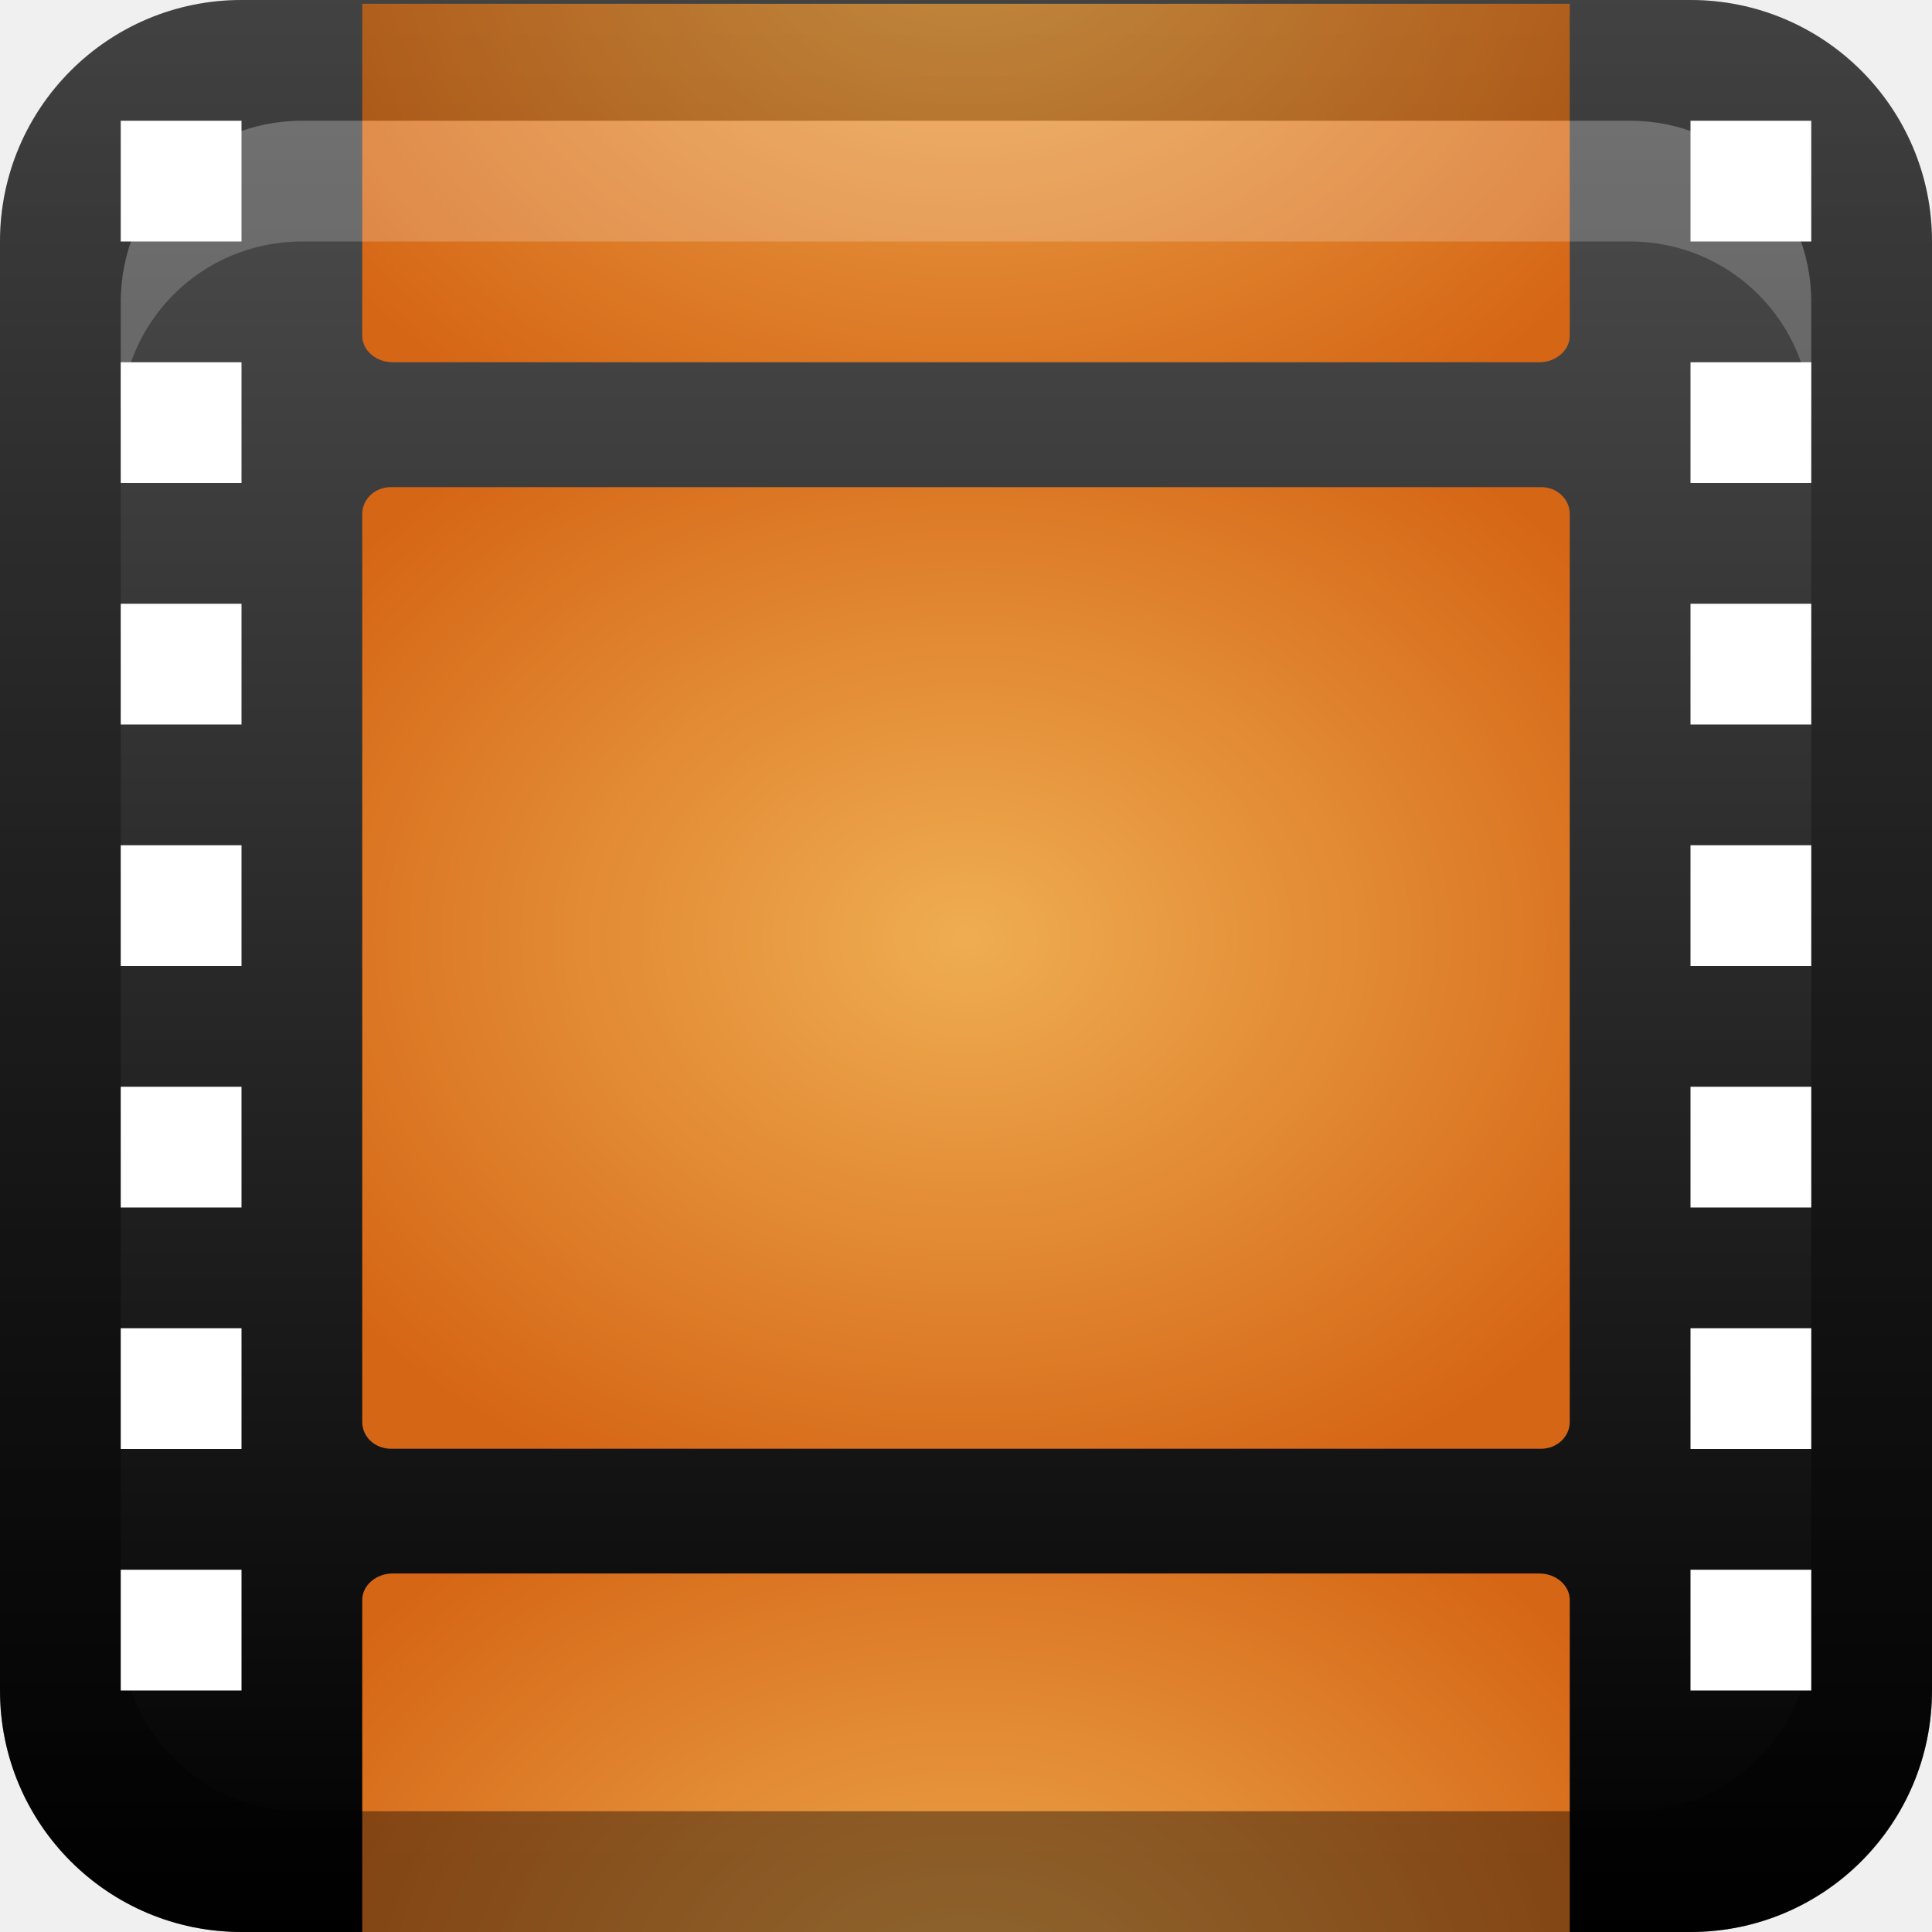
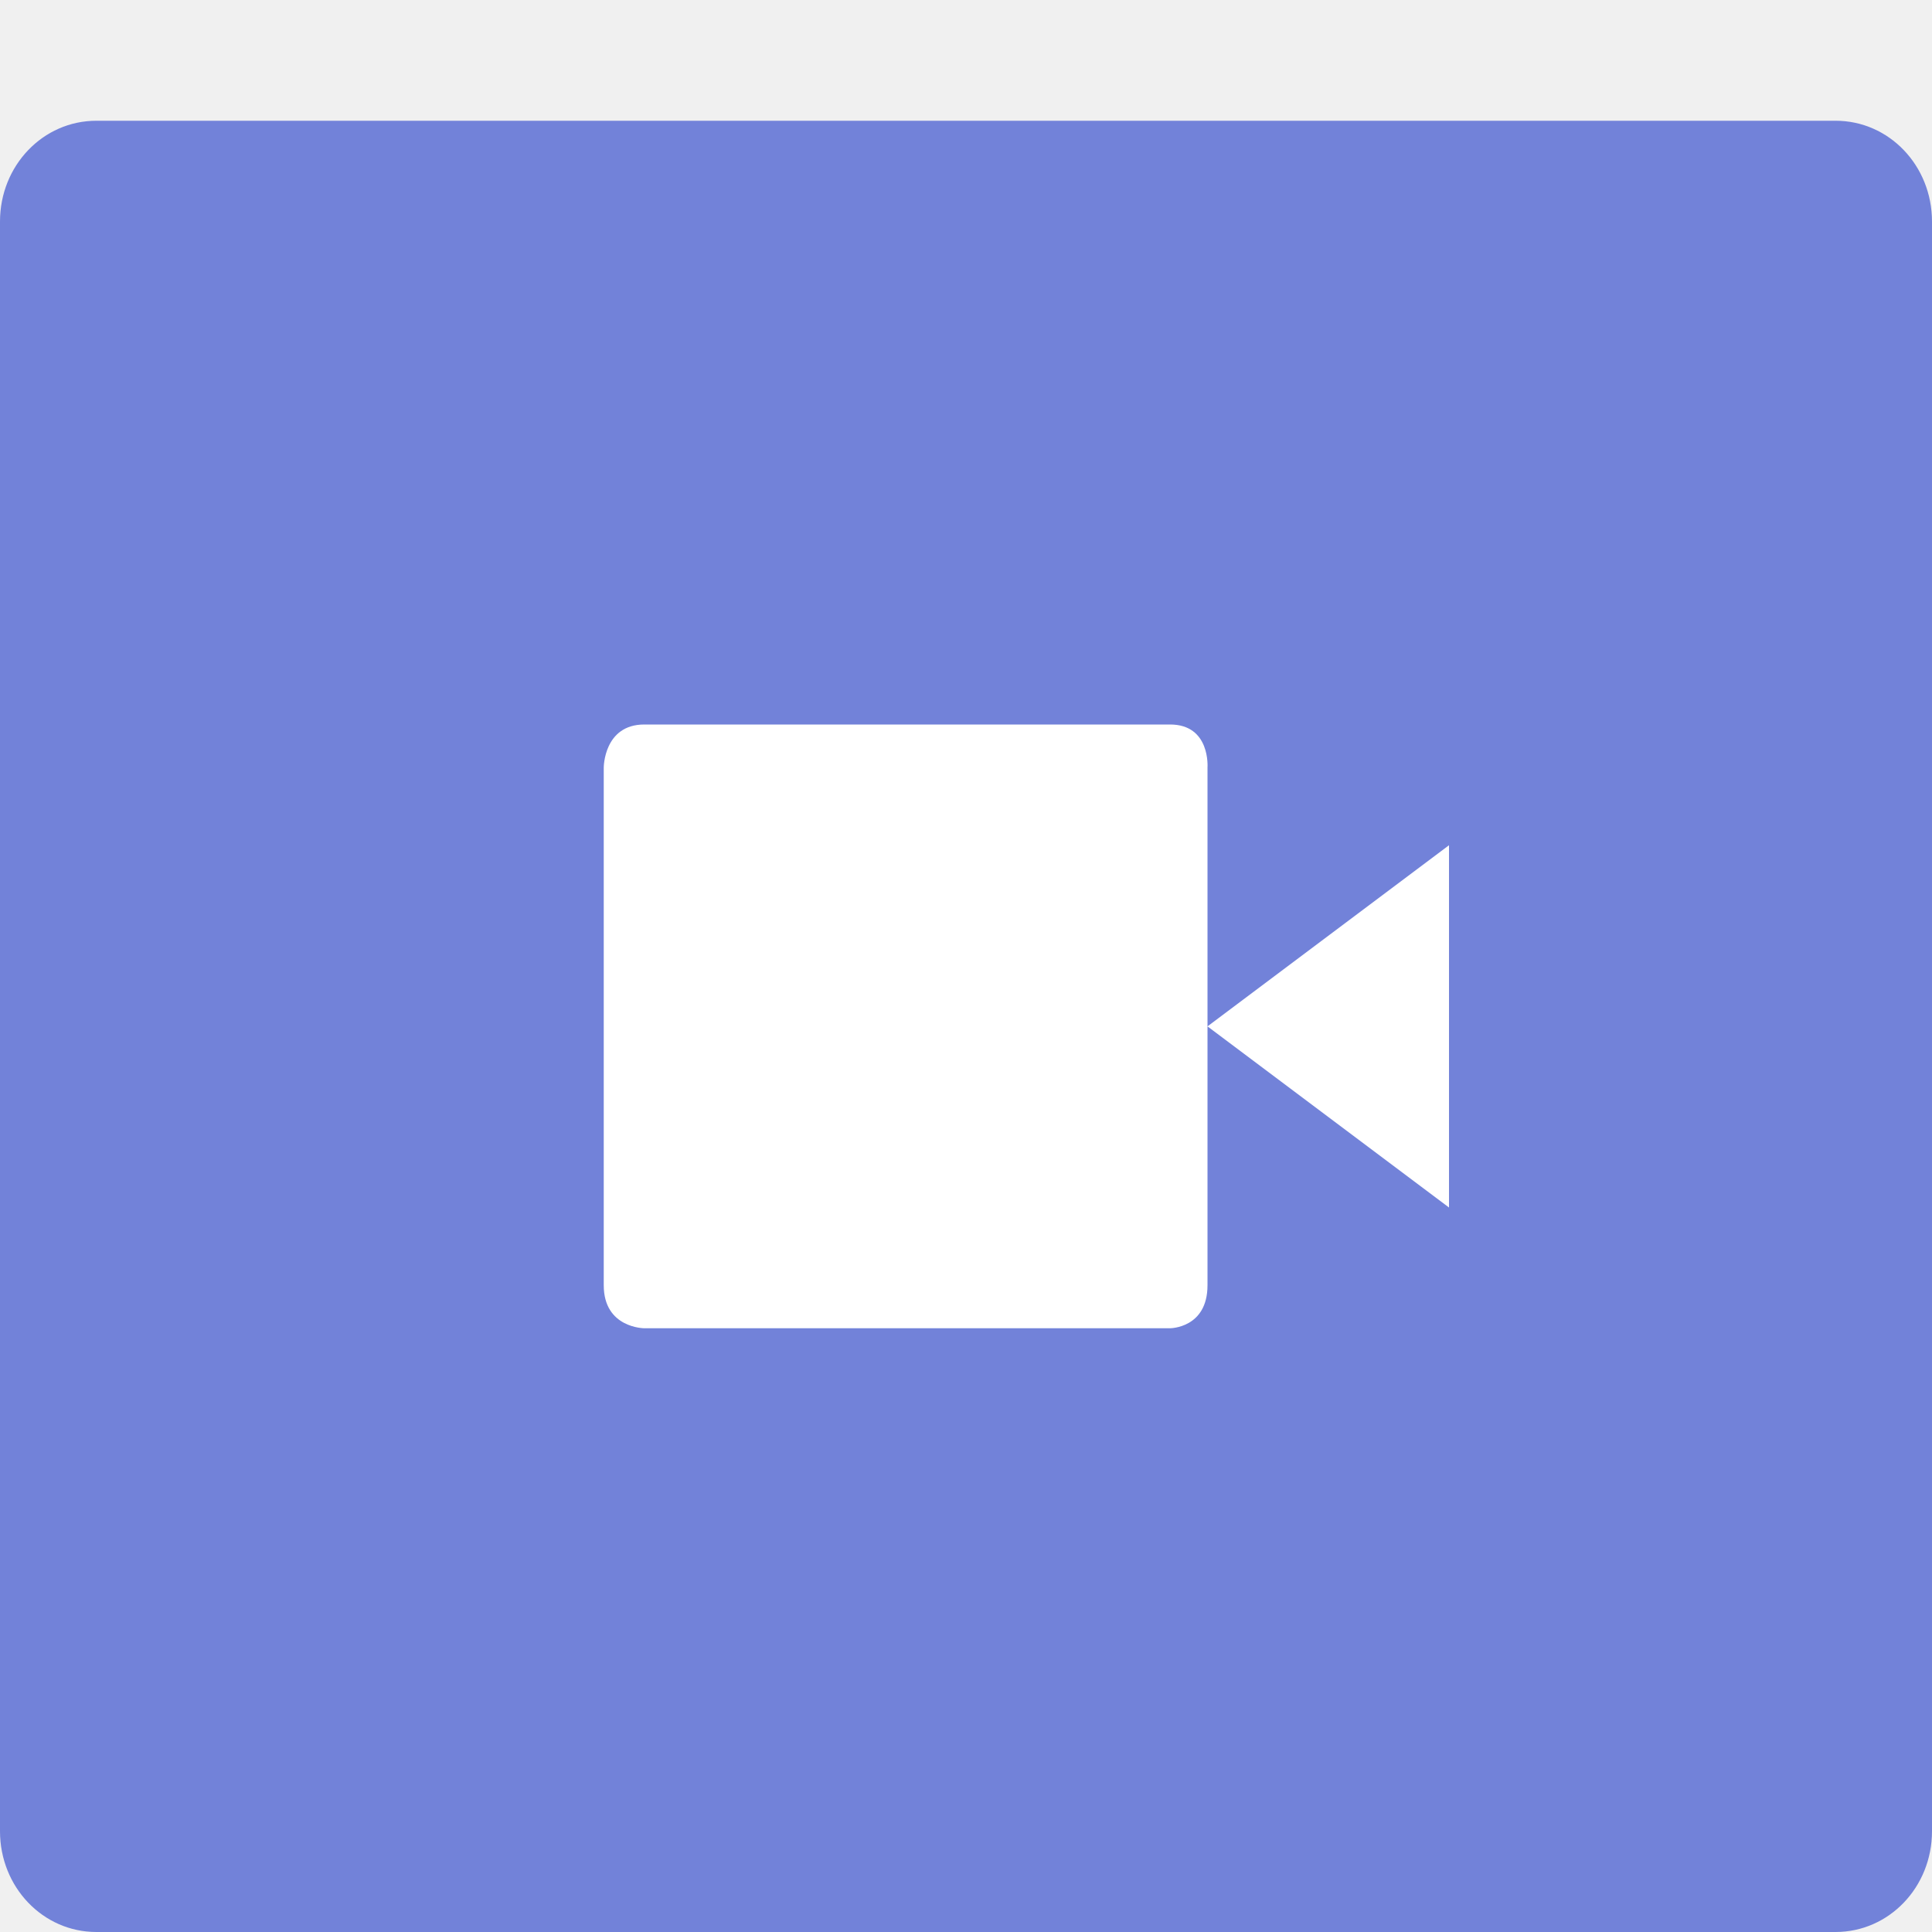
- <svg xmlns="http://www.w3.org/2000/svg" xmlns:xlink="http://www.w3.org/1999/xlink" width="16" height="16" id="svg2" version="1.0" style="display:inline">
-   <defs id="defs4">
-     <linearGradient id="linearGradient3327">
-       <stop style="stop-color:#000000;stop-opacity:1;" offset="0" id="stop3330" />
-       <stop style="stop-color:#000000;stop-opacity:0;" offset="1" id="stop3333" />
-     </linearGradient>
-     <linearGradient id="ButtonColor" x1="10.32" y1="21" x2="10.32" y2="0.999" gradientUnits="userSpaceOnUse">
-       <stop style="stop-color:#e6e6e6;stop-opacity:1;" offset="0" id="stop3189" />
-       <stop style="stop-color:#f5f5f5;stop-opacity:1;" offset="1" id="stop3191" />
-     </linearGradient>
-     <linearGradient xlink:href="#linearGradient3327" id="linearGradient3192" x1="9.057" y1="10.203" x2="9.057" y2="-12.199" gradientUnits="userSpaceOnUse" gradientTransform="translate(0,5.800655)" />
-     <linearGradient xlink:href="#ButtonColor" id="linearGradient3204" x1="1" y1="9" x2="15" y2="9" gradientUnits="userSpaceOnUse" gradientTransform="translate(-16,-1)" />
-     <linearGradient xlink:href="#ButtonColor" id="linearGradient3173" gradientUnits="userSpaceOnUse" gradientTransform="translate(-16,-1)" x1="1" y1="9" x2="15" y2="9" />
-     <linearGradient xlink:href="#ButtonColor" id="linearGradient3177" gradientUnits="userSpaceOnUse" gradientTransform="translate(-16,-1)" x1="1" y1="9" x2="15" y2="9" />
-     <linearGradient xlink:href="#ButtonColor" id="linearGradient3179" gradientUnits="userSpaceOnUse" gradientTransform="matrix(0,-1,1,0,-1,16)" x1="1" y1="9" x2="15" y2="9" />
-     <linearGradient xlink:href="#linearGradient3327" id="linearGradient3612" x1="8" y1="15" x2="8" y2="-1" gradientUnits="userSpaceOnUse" />
-     <linearGradient xlink:href="#ButtonColor-5" id="linearGradient3204-0" x1="1" y1="9" x2="16.956" y2="9" gradientUnits="userSpaceOnUse" gradientTransform="translate(-17,-2)" />
-     <linearGradient id="ButtonColor-5" x1="10.32" y1="21" x2="10.32" y2="0.999" gradientUnits="userSpaceOnUse">
-       <stop style="stop-color:#e6e6e6;stop-opacity:1;" offset="0" id="stop3189-0" />
-       <stop style="stop-color:#f5f5f5;stop-opacity:1;" offset="1" id="stop3191-2" />
-     </linearGradient>
-     <linearGradient y2="-19.304" x2="9.057" y1="10.203" x1="9.057" gradientTransform="translate(-0.499722,5.300655)" gradientUnits="userSpaceOnUse" id="linearGradient2897" xlink:href="#linearGradient3327-7" />
-     <linearGradient id="linearGradient3327-7">
-       <stop style="stop-color:#000000;stop-opacity:1;" offset="0" id="stop3330-6" />
-       <stop style="stop-color:#000000;stop-opacity:0;" offset="1" id="stop3333-8" />
-     </linearGradient>
-     <linearGradient y2="9" x2="16.956" y1="9" x1="1" gradientTransform="translate(-17,-2)" gradientUnits="userSpaceOnUse" id="linearGradient3767" xlink:href="#ButtonColor-0" />
-     <linearGradient xlink:href="#ButtonColor-0" id="linearGradient3261" gradientUnits="userSpaceOnUse" gradientTransform="translate(2.749583,-5.634101)" x1="6.809" y1="25.634" x2="6.809" y2="5.542" />
-     <linearGradient id="ButtonColor-0" x1="58.65" y1="122" x2="58.65" y2="5.425" gradientUnits="userSpaceOnUse" gradientTransform="translate(20.48861,-18.48972)">
-       <stop style="stop-color:#000000;stop-opacity:1;" offset="0" id="stop3189-7" />
-       <stop style="stop-color:#515151;stop-opacity:1;" offset="1" id="stop3191-0" />
-     </linearGradient>
-     <linearGradient y2="5.542" x2="6.809" y1="25.634" x1="6.809" gradientTransform="translate(-27.25042,-8.634101)" gradientUnits="userSpaceOnUse" id="linearGradient3764" xlink:href="#ButtonColor-0" />
-     <radialGradient xlink:href="#linearGradient3720" id="radialGradient3692" gradientUnits="userSpaceOnUse" gradientTransform="matrix(0.2163118,7.3809524e-8,-6.1670823e-8,0.1807372,-1.84395,-1.90052)" cx="64" cy="64" fx="64" fy="64" r="42" />
-     <linearGradient id="linearGradient3720">
-       <stop style="stop-color:#efad51;stop-opacity:1;" offset="0" id="stop3722" />
-       <stop style="stop-color:#d56616;stop-opacity:1;" offset="1" id="stop3724" />
-     </linearGradient>
-     <radialGradient r="42" fy="64" fx="64" cy="64" cx="64" gradientTransform="matrix(0.1545084,4.9015625e-8,-4.4050579e-8,0.1200244,-1.888535,0.08502902)" gradientUnits="userSpaceOnUse" id="radialGradient3783" xlink:href="#linearGradient3720" />
-     <radialGradient xlink:href="#linearGradient3720" id="radialGradient3810" gradientUnits="userSpaceOnUse" gradientTransform="matrix(0.1545084,4.9015625e-8,-4.4050579e-8,0.1200244,-1.888535,9.085029)" cx="64" cy="64" fx="64" fy="64" r="42" />
-     <radialGradient xlink:href="#linearGradient3720" id="radialGradient3817" gradientUnits="userSpaceOnUse" gradientTransform="matrix(0.1545084,-4.9015625e-8,-4.4050579e-8,-0.1200244,-1.888535,6.946221)" cx="64" cy="64" fx="64" fy="64" r="42" />
-   </defs>
-   <g id="layer1">
-     <rect ry="2" rx="2" y="0" x="-16" height="16" width="16" id="rect3196" style="fill:url(#linearGradient3767);fill-opacity:1.0;fill-rule:nonzero;stroke:none;display:inline" transform="matrix(0,-1,1,0,0,0)" />
-     <path id="path3815" d="M 3.25,3 C 3.118,3 3,2.904 3,2.781 l 0,-2.75 10,0 0,2.75 C 13,2.904 12.882,3 12.75,3 l -9.5,0 z" style="fill:url(#radialGradient3817);fill-opacity:1;fill-rule:evenodd;stroke:none;display:inline" />
-     <path style="fill:url(#radialGradient3810);fill-opacity:1;fill-rule:evenodd;stroke:none;display:inline" d="M 3.25 13.031 C 3.118 13.031 3 13.127 3 13.25 L 3 16 L 13 16 L 13 13.25 C 13 13.127 12.882 13.031 12.75 13.031 L 3.25 13.031 z " id="path3808" />
-     <path style="opacity:0.4;fill:url(#linearGradient2897);fill-opacity:1;fill-rule:nonzero;stroke:none;display:inline" d="M 2,0 C 0.892,0 0,0.892 0,2 l 0,12 c 0,1.108 0.892,2 2,2 l 12,0 c 1.108,0 2,-0.892 2,-2 L 16,2 C 16,0.892 15.108,0 14,0 L 2,0 z m 0.5,1 11,0 C 14.331,1 15,1.669 15,2.5 l 0,11 c 0,0.831 -0.669,1.5 -1.5,1.5 l -11,0 C 1.669,15 1,14.331 1,13.5 L 1,2.5 C 1,1.669 1.669,1 2.5,1 z" id="rect2410" />
-     <path style="opacity:0.2;fill:#ffffff;fill-opacity:1;stroke:none;display:inline" d="M 2.5,1 C 1.669,1 1,1.669 1,2.5 l 0,1 C 1,2.669 1.669,2 2.5,2 l 11,0 C 14.331,2 15,2.669 15,3.5 l 0,-1 C 15,1.669 14.331,1 13.5,1 l -11,0 z" id="rect3770" />
-     <rect style="opacity:1;color:#000000;fill:#ffffff;fill-opacity:1;fill-rule:nonzero;stroke:none;stroke-width:0.5;marker:none;visibility:visible;display:inline;overflow:visible;enable-background:accumulate" id="rect3761" width="1" height="1" x="1" y="1" />
-     <rect y="3" x="1" height="1" width="1" id="rect3763" style="color:#000000;fill:#ffffff;fill-opacity:1;fill-rule:nonzero;stroke:none;stroke-width:0.5;marker:none;visibility:visible;display:inline;overflow:visible;enable-background:accumulate" />
-     <rect style="color:#000000;fill:#ffffff;fill-opacity:1;fill-rule:nonzero;stroke:none;stroke-width:0.5;marker:none;visibility:visible;display:inline;overflow:visible;enable-background:accumulate" id="rect3765" width="1" height="1" x="1" y="5" />
-     <rect y="7" x="1" height="1" width="1" id="rect3767" style="color:#000000;fill:#ffffff;fill-opacity:1;fill-rule:nonzero;stroke:none;stroke-width:0.5;marker:none;visibility:visible;display:inline;overflow:visible;enable-background:accumulate" />
-     <rect style="color:#000000;fill:#ffffff;fill-opacity:1;fill-rule:nonzero;stroke:none;stroke-width:0.5;marker:none;visibility:visible;display:inline;overflow:visible;enable-background:accumulate" id="rect3769" width="1" height="1" x="1" y="9" />
-     <rect y="11" x="1" height="1" width="1" id="rect3771" style="color:#000000;fill:#ffffff;fill-opacity:1;fill-rule:nonzero;stroke:none;stroke-width:0.5;marker:none;visibility:visible;display:inline;overflow:visible;enable-background:accumulate" />
-     <rect style="color:#000000;fill:#ffffff;fill-opacity:1;fill-rule:nonzero;stroke:none;stroke-width:0.5;marker:none;visibility:visible;display:inline;overflow:visible;enable-background:accumulate" id="rect3773" width="1" height="1" x="1" y="13" />
-     <rect y="1" x="14" height="1" width="1" id="rect3775" style="color:#000000;fill:#ffffff;fill-opacity:1;fill-rule:nonzero;stroke:none;stroke-width:0.5;marker:none;visibility:visible;display:inline;overflow:visible;enable-background:accumulate" />
-     <rect style="color:#000000;fill:#ffffff;fill-opacity:1;fill-rule:nonzero;stroke:none;stroke-width:0.5;marker:none;visibility:visible;display:inline;overflow:visible;enable-background:accumulate" id="rect3777" width="1" height="1" x="14" y="3" />
-     <rect y="5" x="14" height="1" width="1" id="rect3779" style="color:#000000;fill:#ffffff;fill-opacity:1;fill-rule:nonzero;stroke:none;stroke-width:0.5;marker:none;visibility:visible;display:inline;overflow:visible;enable-background:accumulate" />
-     <rect style="color:#000000;fill:#ffffff;fill-opacity:1;fill-rule:nonzero;stroke:none;stroke-width:0.5;marker:none;visibility:visible;display:inline;overflow:visible;enable-background:accumulate" id="rect3781" width="1" height="1" x="14" y="7" />
-     <rect y="9" x="14" height="1" width="1" id="rect3783" style="color:#000000;fill:#ffffff;fill-opacity:1;fill-rule:nonzero;stroke:none;stroke-width:0.5;marker:none;visibility:visible;display:inline;overflow:visible;enable-background:accumulate" />
-     <rect style="color:#000000;fill:#ffffff;fill-opacity:1;fill-rule:nonzero;stroke:none;stroke-width:0.5;marker:none;visibility:visible;display:inline;overflow:visible;enable-background:accumulate" id="rect3785" width="1" height="1" x="14" y="11" />
-     <rect y="13" x="14" height="1" width="1" id="rect3787" style="color:#000000;fill:#ffffff;fill-opacity:1;fill-rule:nonzero;stroke:none;stroke-width:0.5;marker:none;visibility:visible;display:inline;overflow:visible;enable-background:accumulate" />
-     <path style="fill:url(#radialGradient3783);fill-opacity:1;fill-rule:evenodd;stroke:none;display:inline" d="M 3.238,4.034 C 3.106,4.034 3,4.133 3,4.256 l 0,7.521 c 0,0.123 0.106,0.221 0.238,0.221 l 9.524,0 C 12.894,11.998 13,11.899 13,11.776 L 13,4.256 C 13,4.133 12.894,4.034 12.762,4.034 l -9.524,0 z" id="path3343" />
-   </g>
-   <g id="layer2" />
+ <svg xmlns="http://www.w3.org/2000/svg" width="16" height="16" version="1.1">
+   <path style="fill:#7282d9" d="M 16,15.165 V 1.835 C 16,1.371 15.644,1 15.202,1 H 0.798 C 0.356,1 0,1.371 0,1.835 V 15.165 C 0,15.629 0.356,16 0.798,16 H 15.201 C 15.644,16 16,15.629 16,15.165 Z" />
+   <path style="fill:#ffffff" d="M 5.336,6 H 9.69 c 0.336,0 0.31,0.356 0.31,0.356 v 4.288 c 0,0.356 -0.31,0.356 -0.31,0.356 H 5.336 c 0,0 -0.336,0 -0.336,-0.356 v -4.288 c 0,0 0,-0.356 0.336,-0.356 z M 12,7 v 3 L 10,8.5 Z" />
</svg>
